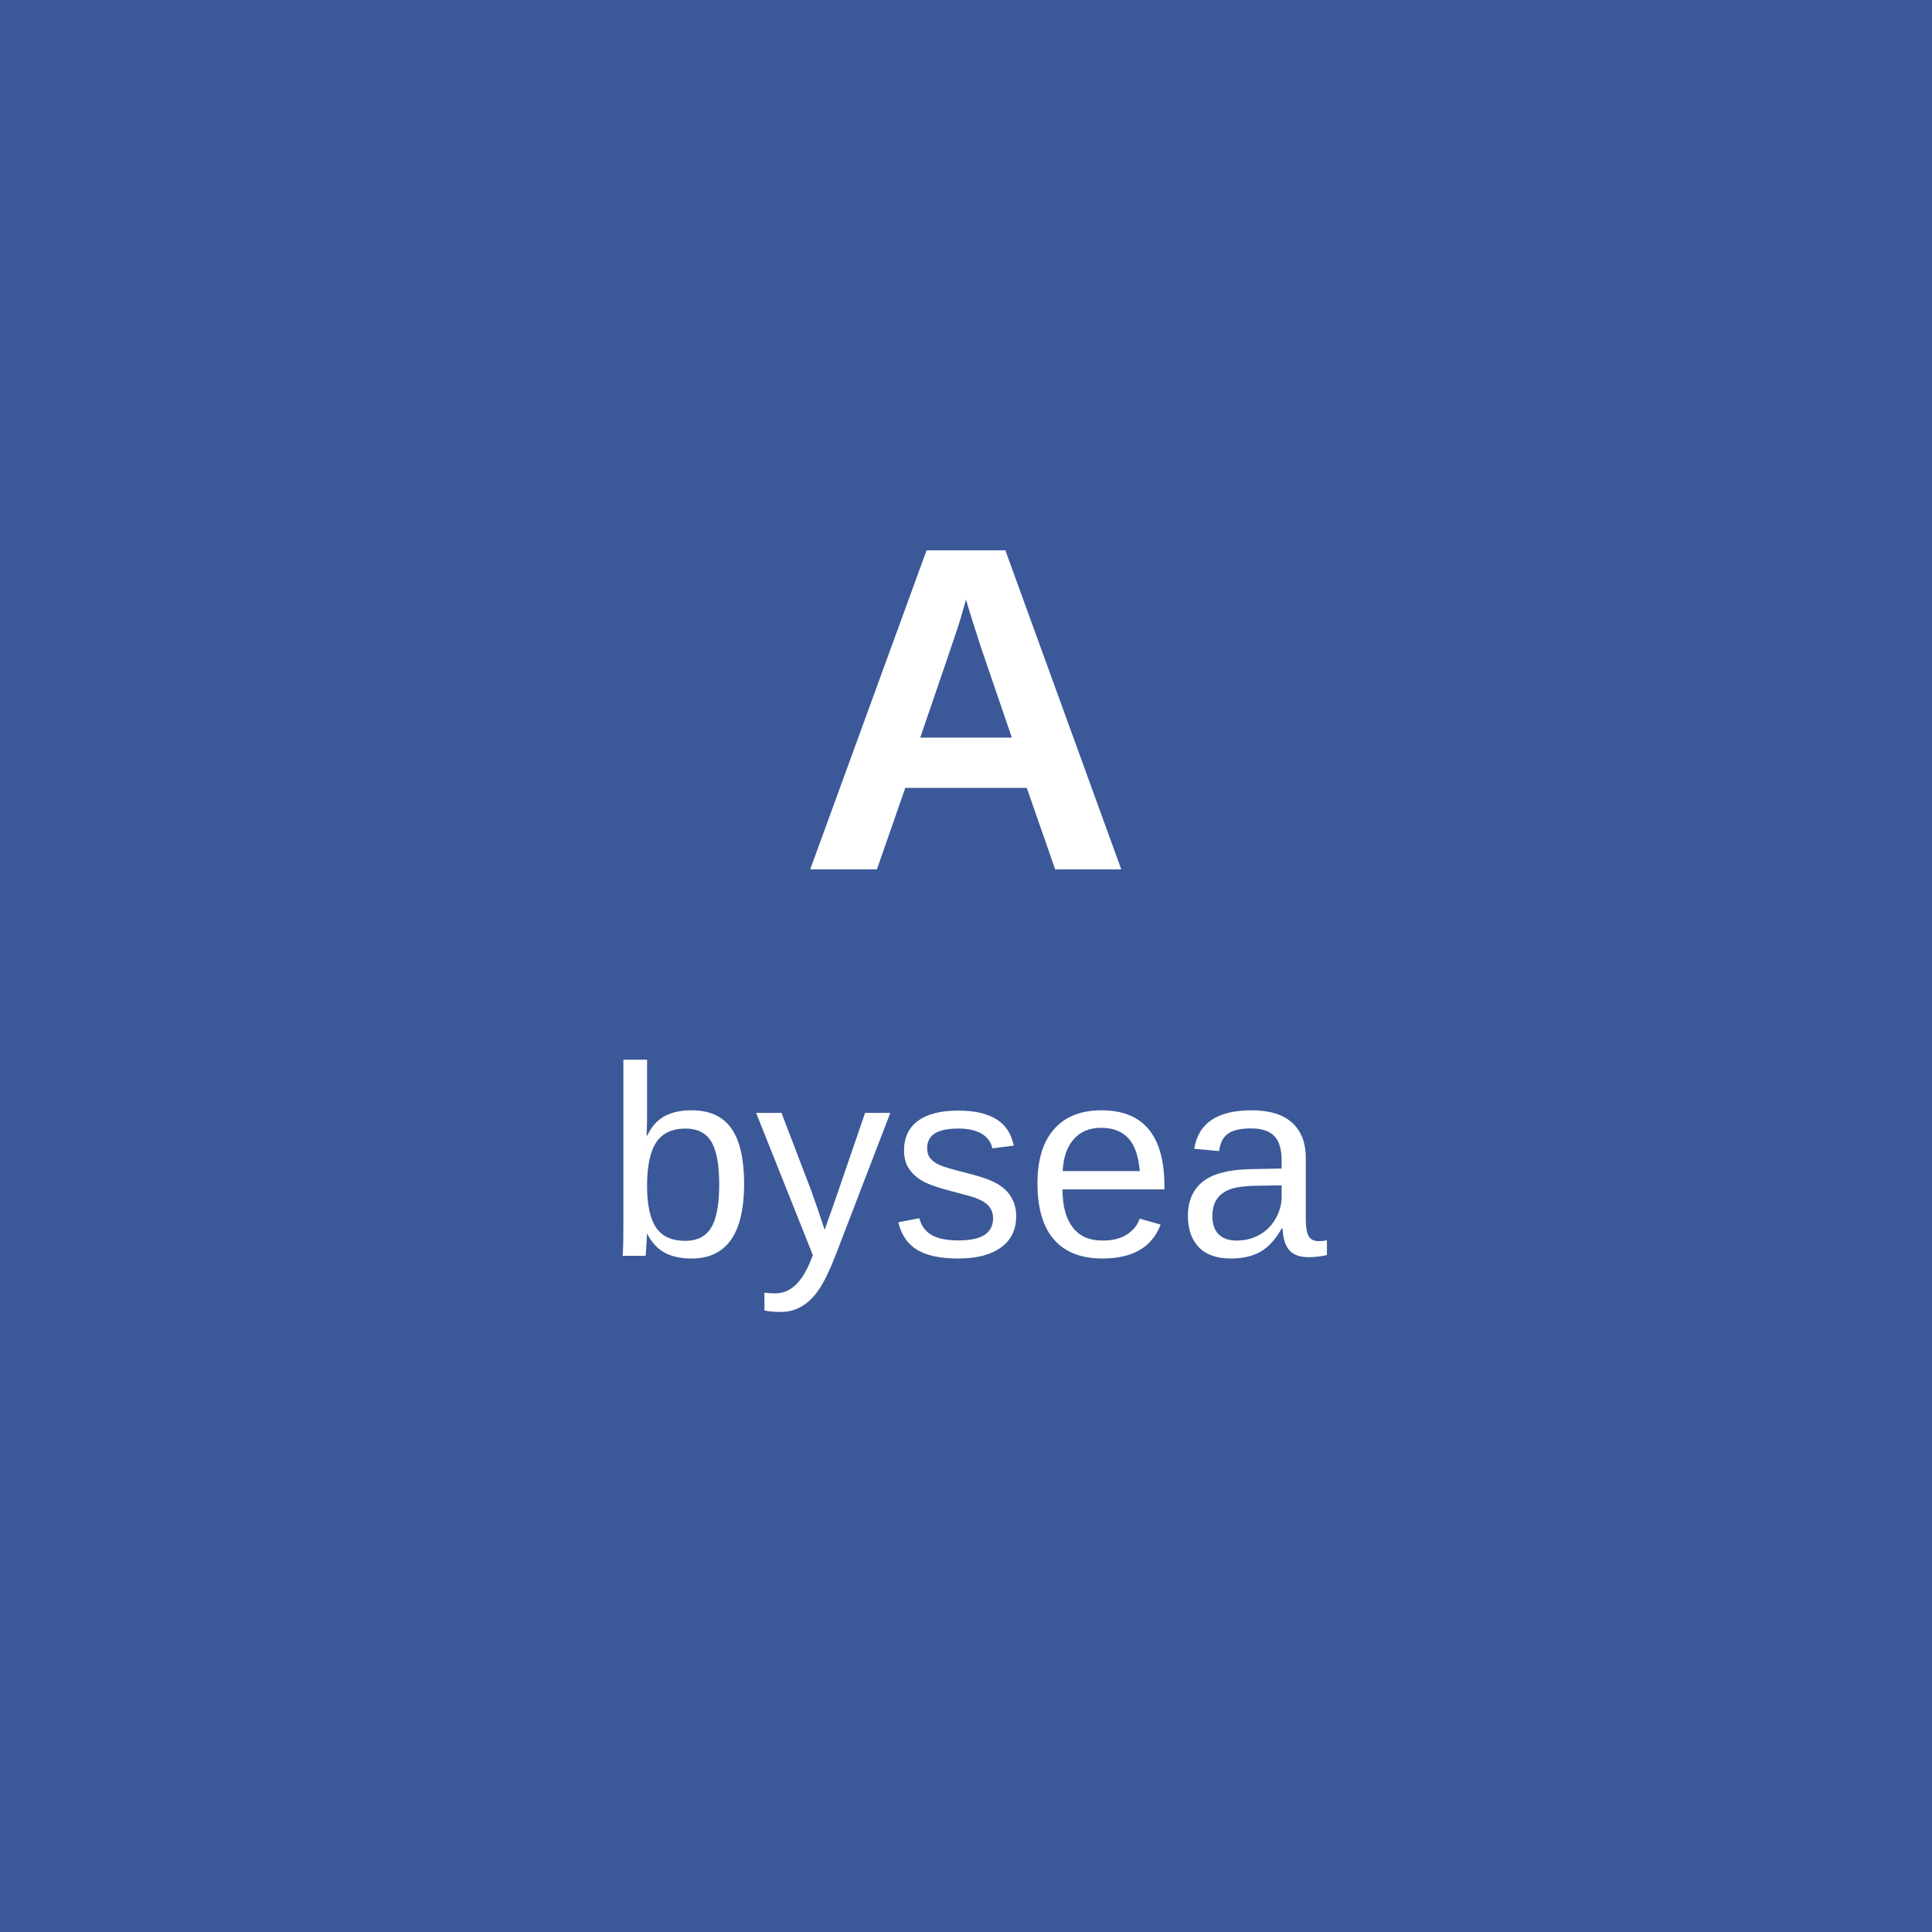
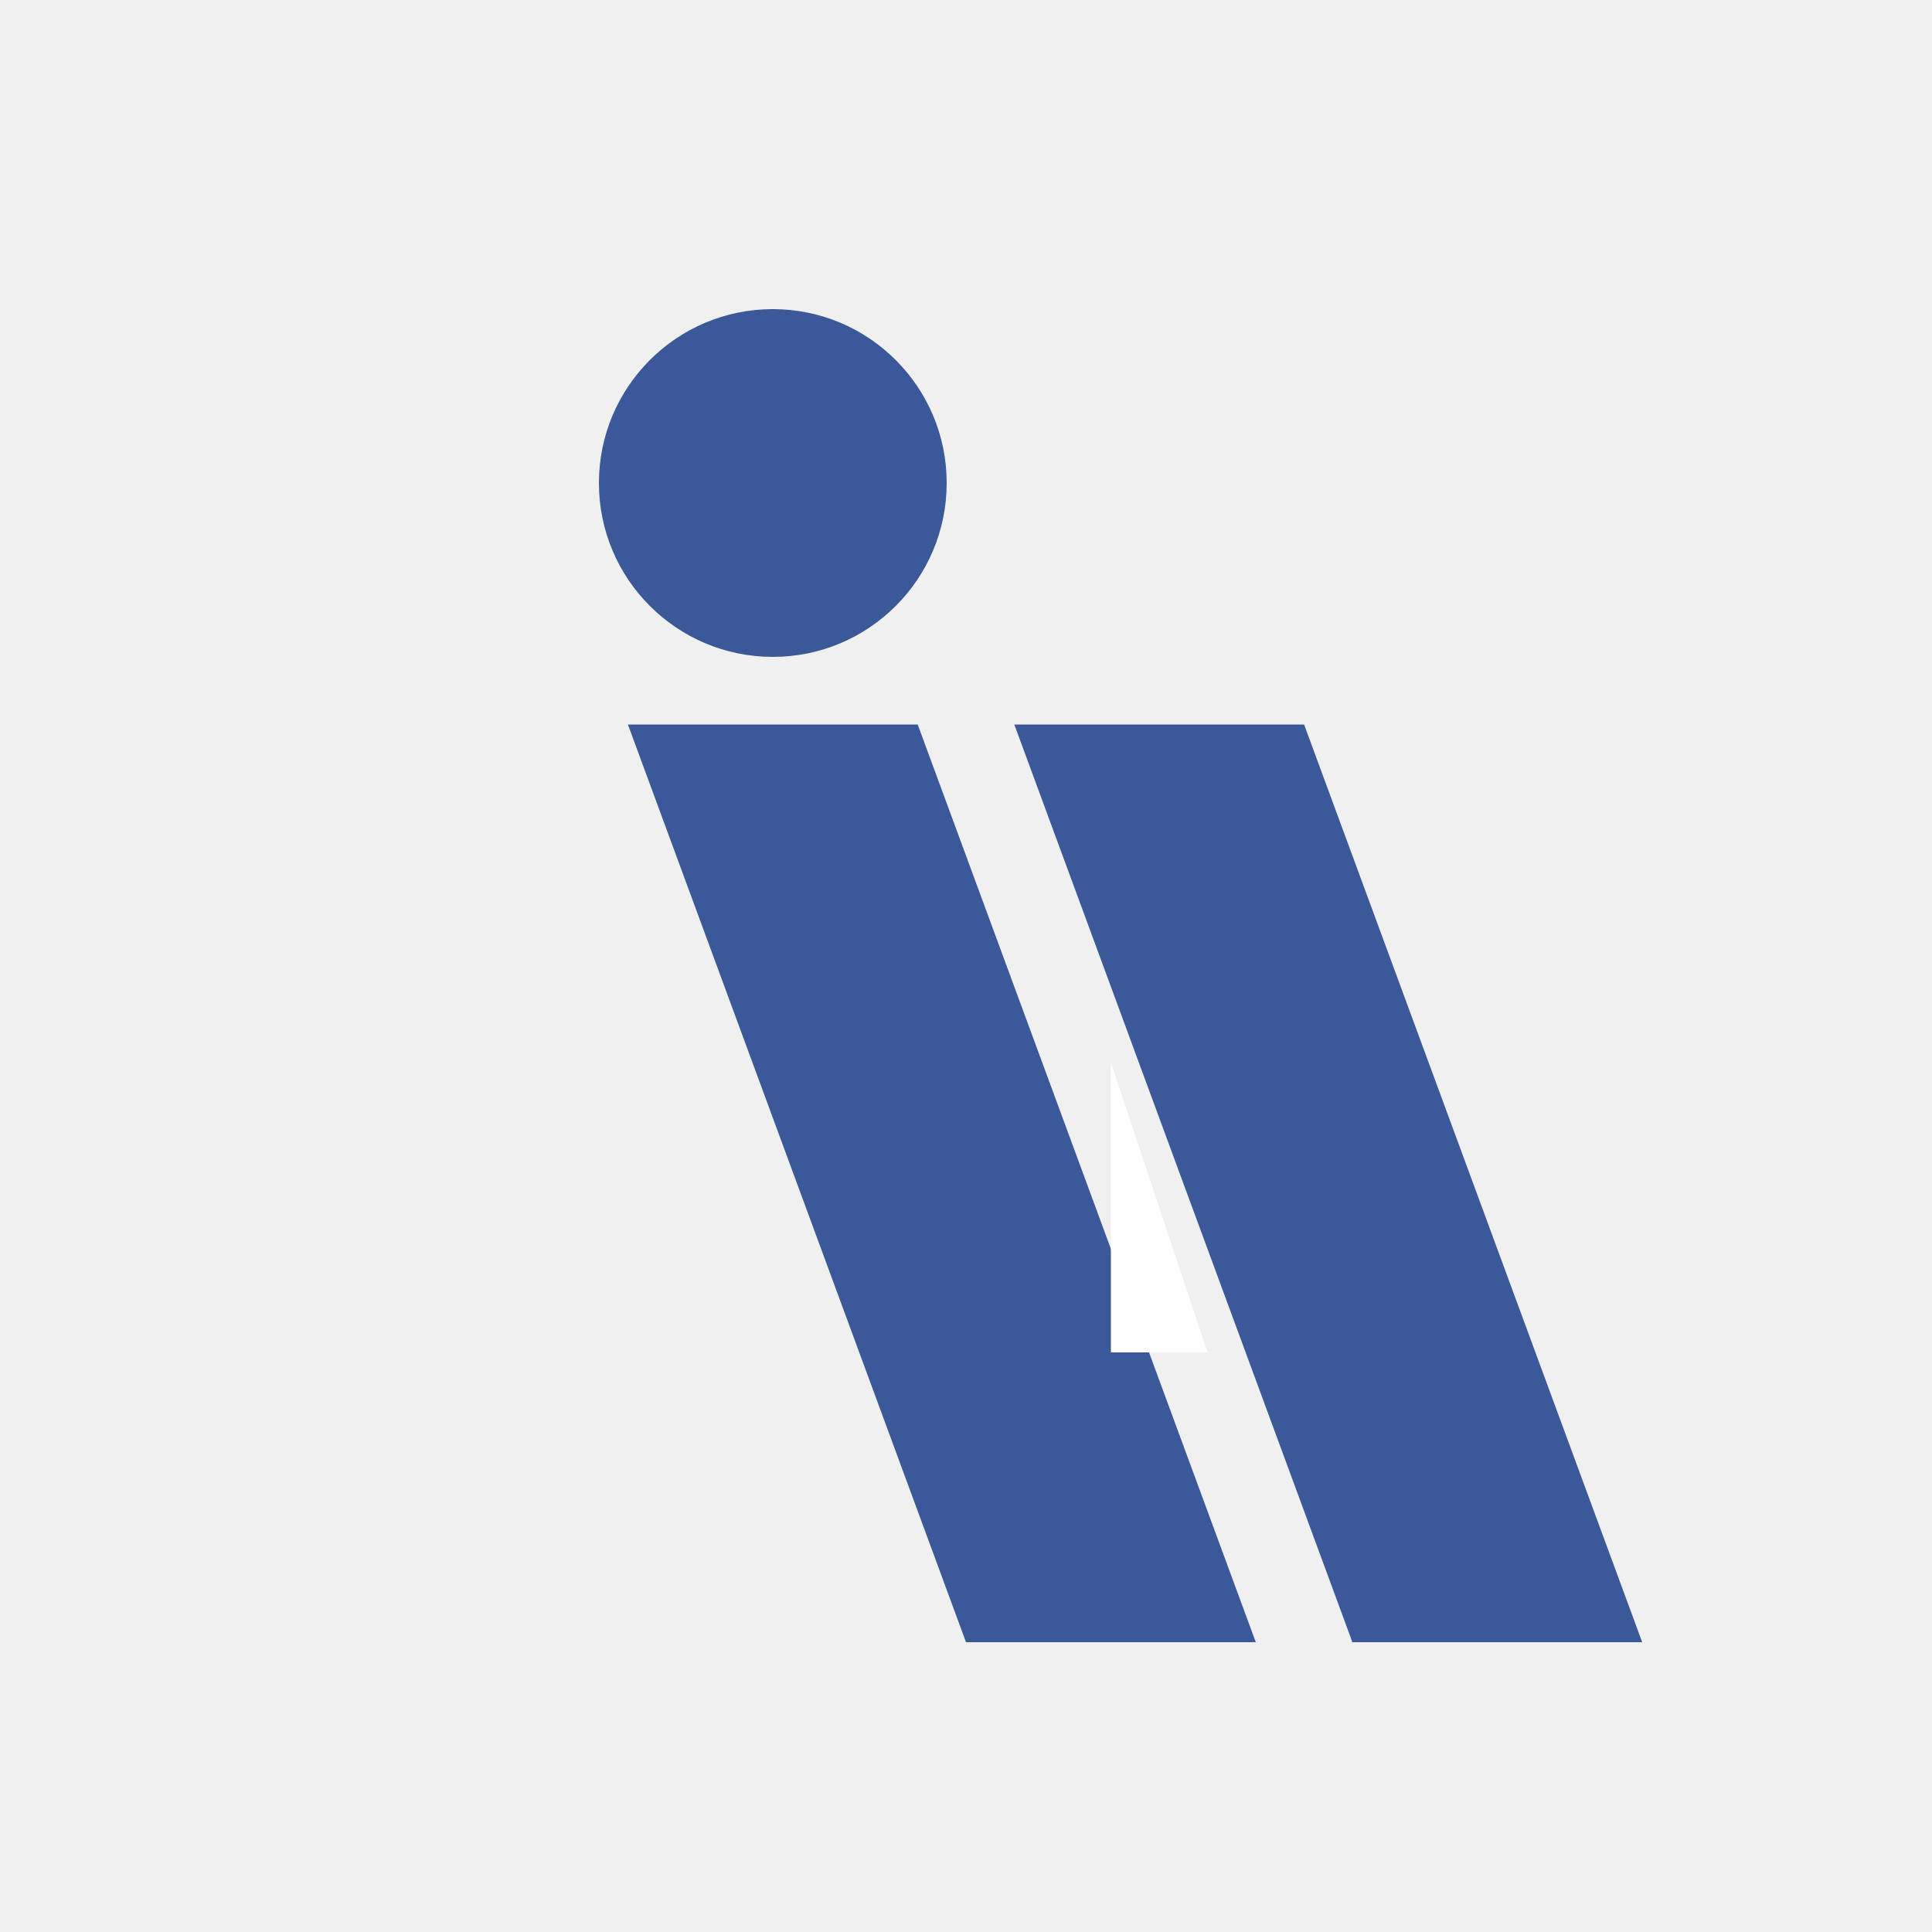
<svg xmlns="http://www.w3.org/2000/svg" width="200" height="200" viewBox="0 0 200 200">
-   <rect width="200" height="200" fill="#3b5998" />
-   <text x="100" y="90" font-family="Arial, sans-serif" font-size="48" font-weight="700" fill="white" text-anchor="middle">A</text>
-   <text x="100" y="130" font-family="Arial, sans-serif" font-size="28" font-weight="400" fill="white" text-anchor="middle">bysea</text>
+   <circle cx="80" cy="50" r="18" fill="#3B5998" />
+   <path d="M 65 75 L 100 170 L 130 170 L 95 75 Z" fill="#3B5998" />
+   <path d="M 105 75 L 140 170 L 170 170 L 135 75 Z" fill="#3B5998" />
+   <path d="M 115 110 L 125 140 L 115 140 Z" fill="white" />
</svg>
